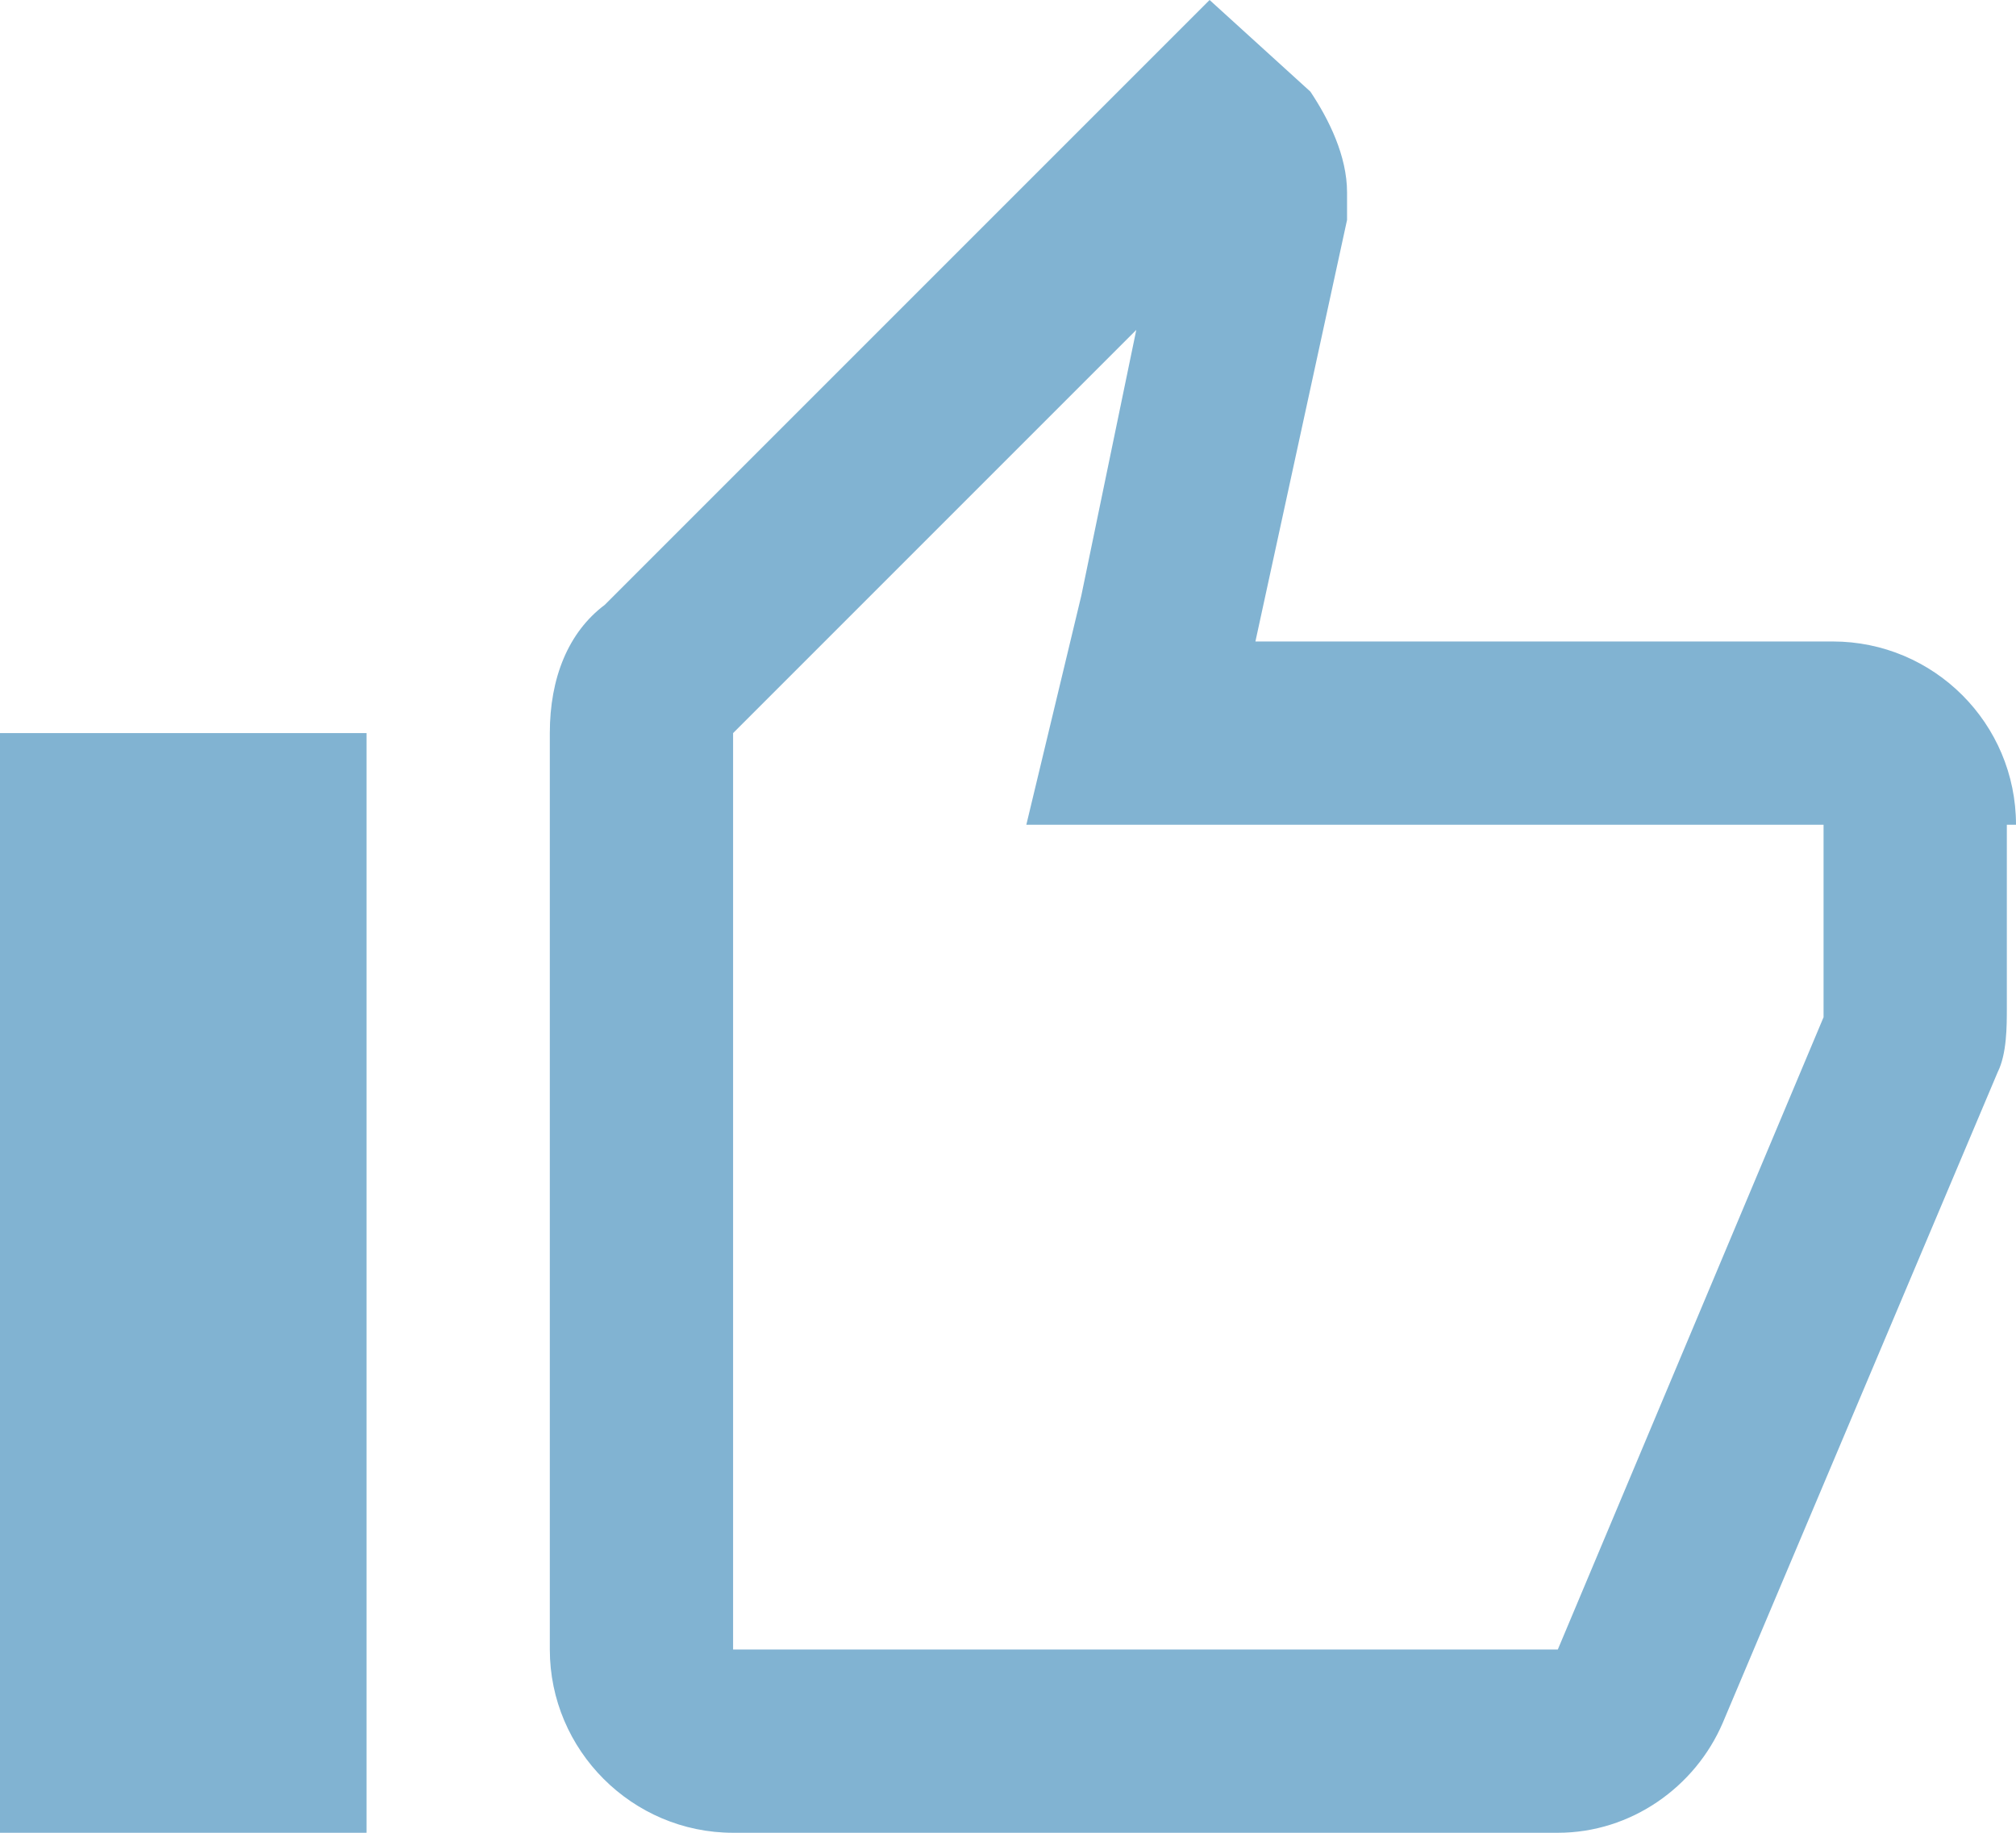
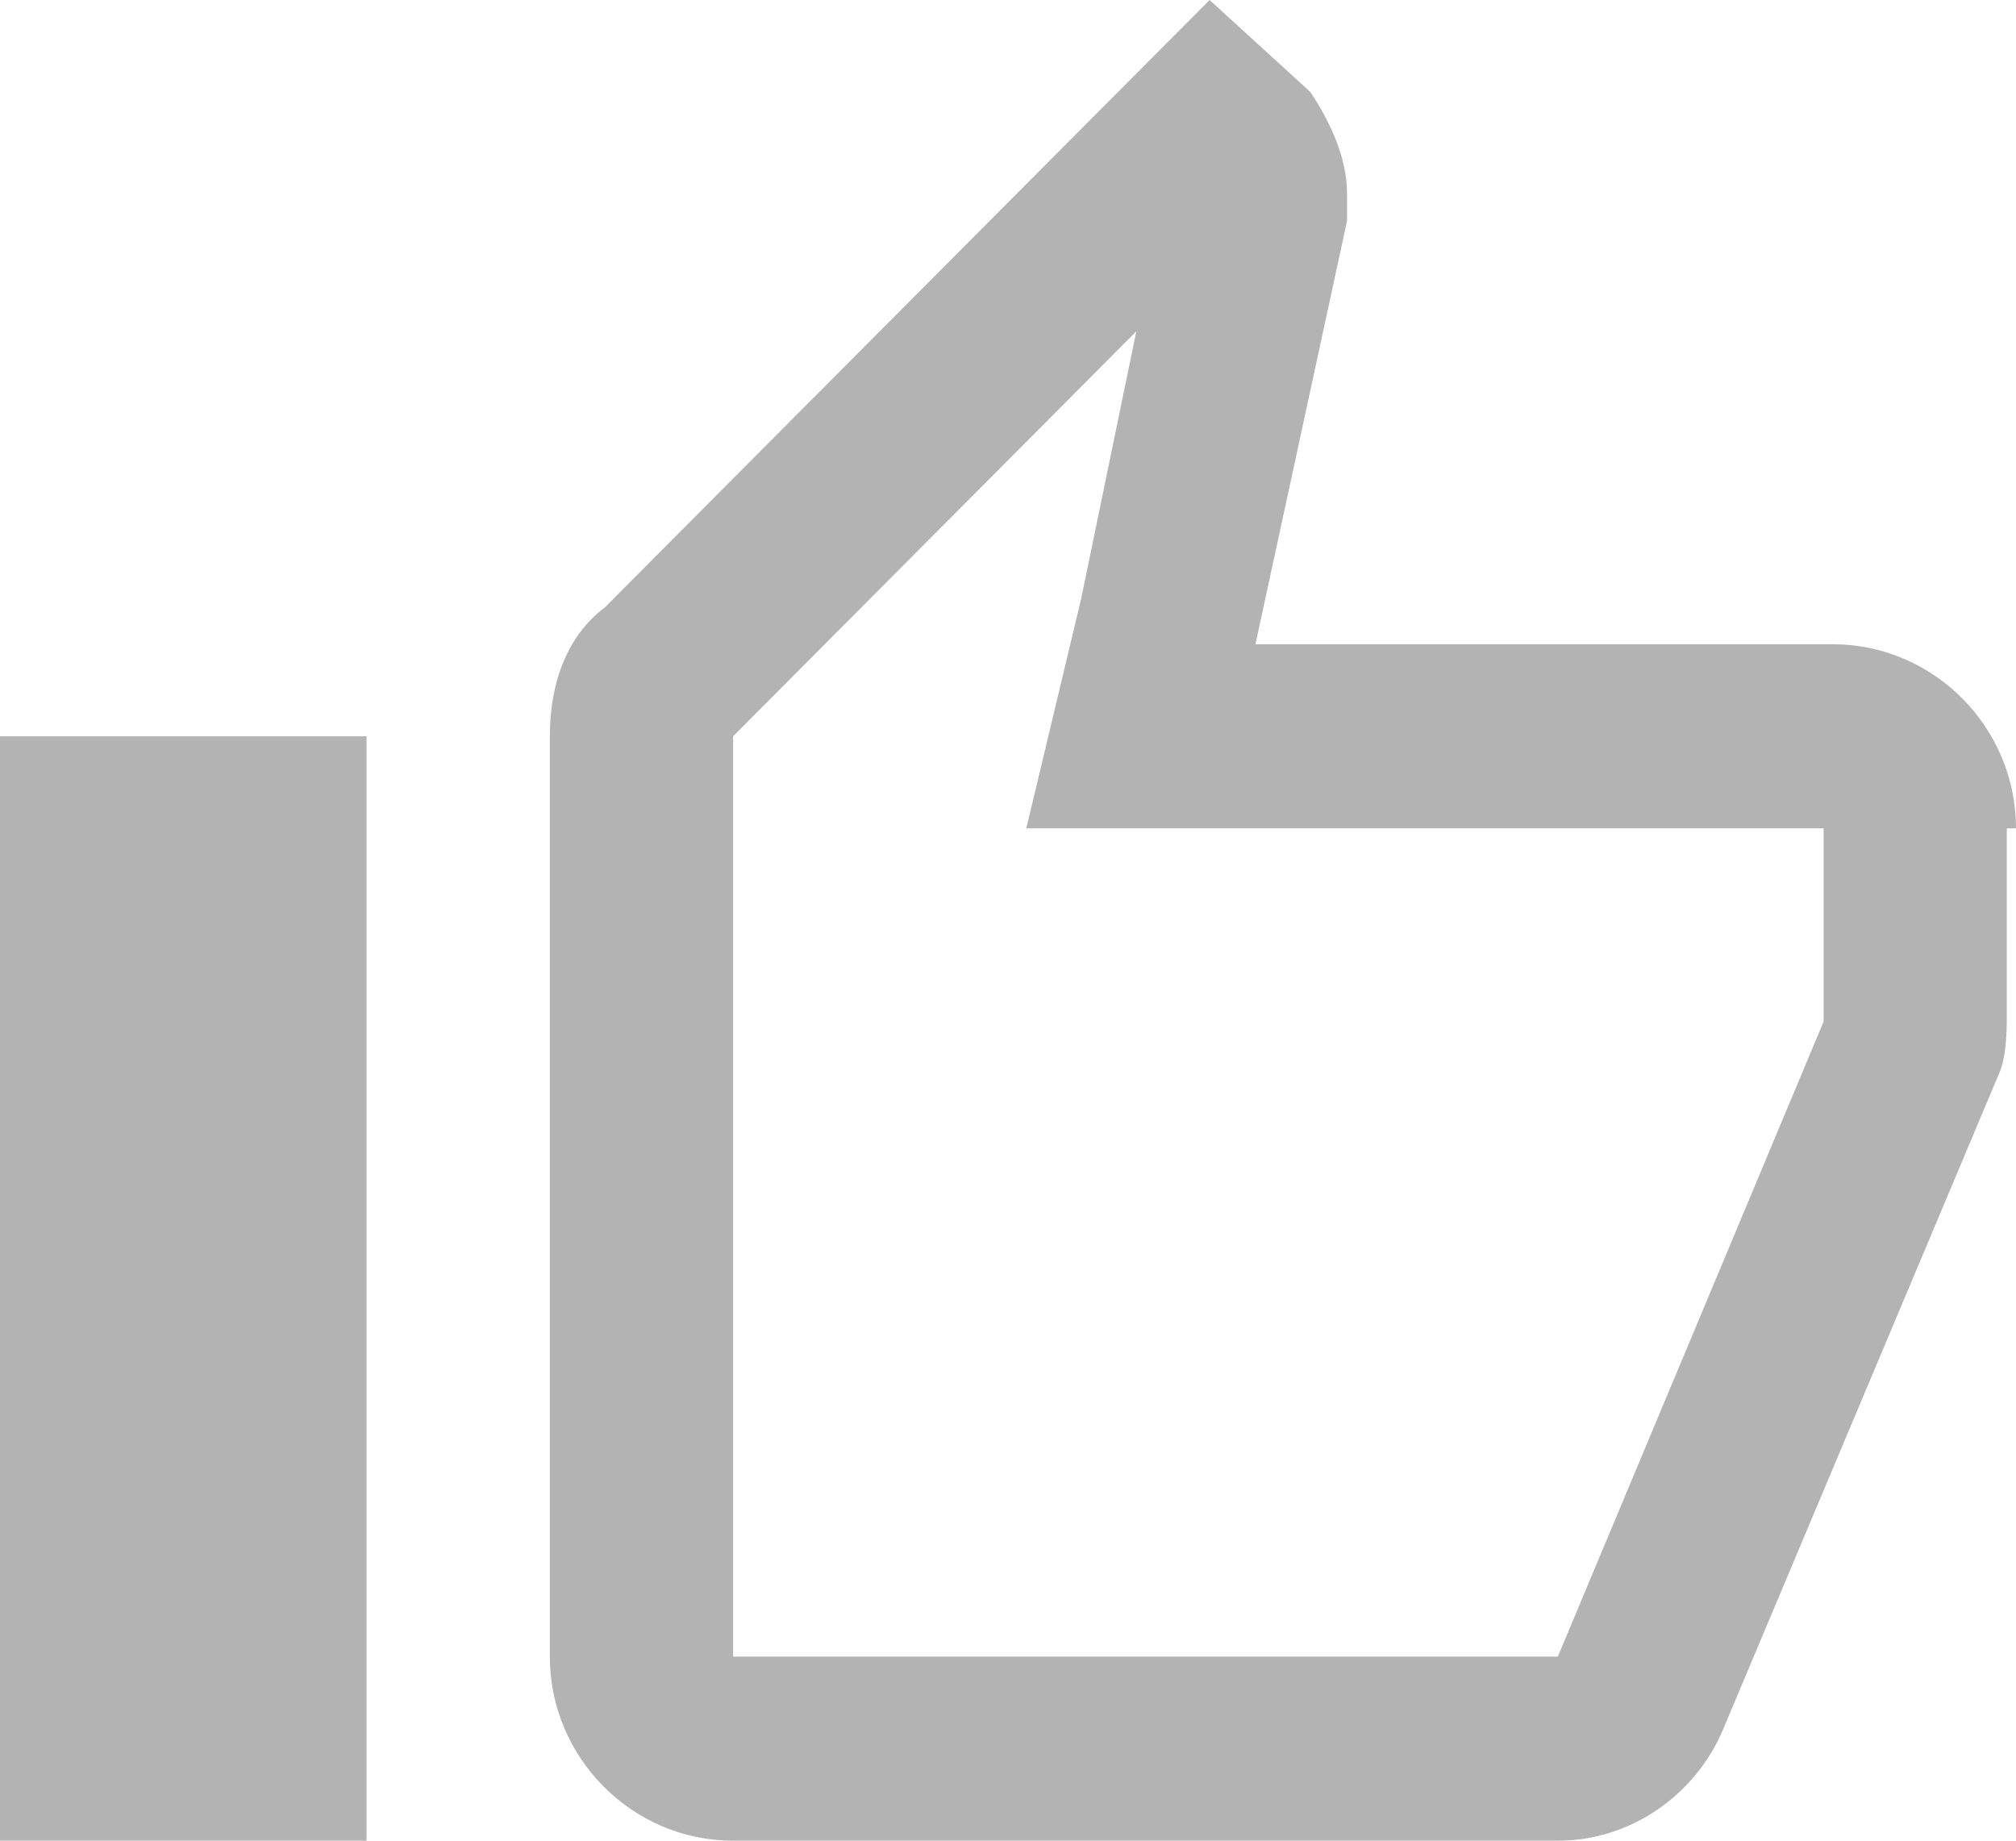
- <svg xmlns="http://www.w3.org/2000/svg" width="22" height="20" viewBox="0 0 22 20" fill="none">
-   <path d="m12.4 3.6-.6 2.9-.6 2.5h8.7v2.1L17 18H8V8l4.4-4.4ZM2 10v8-8ZM13.2 0 6.6 6.6c-.4.3-.6.8-.6 1.4v10c0 1.1.9 2 2 2h9c.8 0 1.5-.5 1.8-1.2l3-7.1c.1-.2.1-.5.1-.7V9h.1a2 2 0 0 0-2-2h-6.3l1-4.6v-.3c0-.4-.2-.8-.4-1.1l-1.1-1ZM4 8H0v12h4V8Z" fill="#81B3D2" />
+ <svg xmlns="http://www.w3.org/2000/svg" width="23" height="21" viewBox="0 0 23 21" fill="none">
+   <path opacity="0.3" d="M12.964 3.78L12.336 6.825L11.709 9.45H14.323H20.805V11.55C20.805 11.55 20.805 11.55 20.805 11.655L17.773 18.9H8.364V8.4L12.964 3.78ZM2.091 10.5V18.9V10.5ZM13.8 0L6.9 6.93C6.482 7.245 6.273 7.77 6.273 8.4V18.9C6.273 20.055 7.214 21 8.364 21H17.773C18.609 21 19.341 20.475 19.654 19.74L22.791 12.285C22.895 12.075 22.895 11.76 22.895 11.55V9.45H23C23 8.295 22.059 7.35 20.909 7.35H14.323L15.368 2.52V2.205C15.368 1.785 15.159 1.365 14.95 1.05L13.8 0ZM4.182 8.4H0V21H4.182V8.4Z" fill="black" />
</svg>
